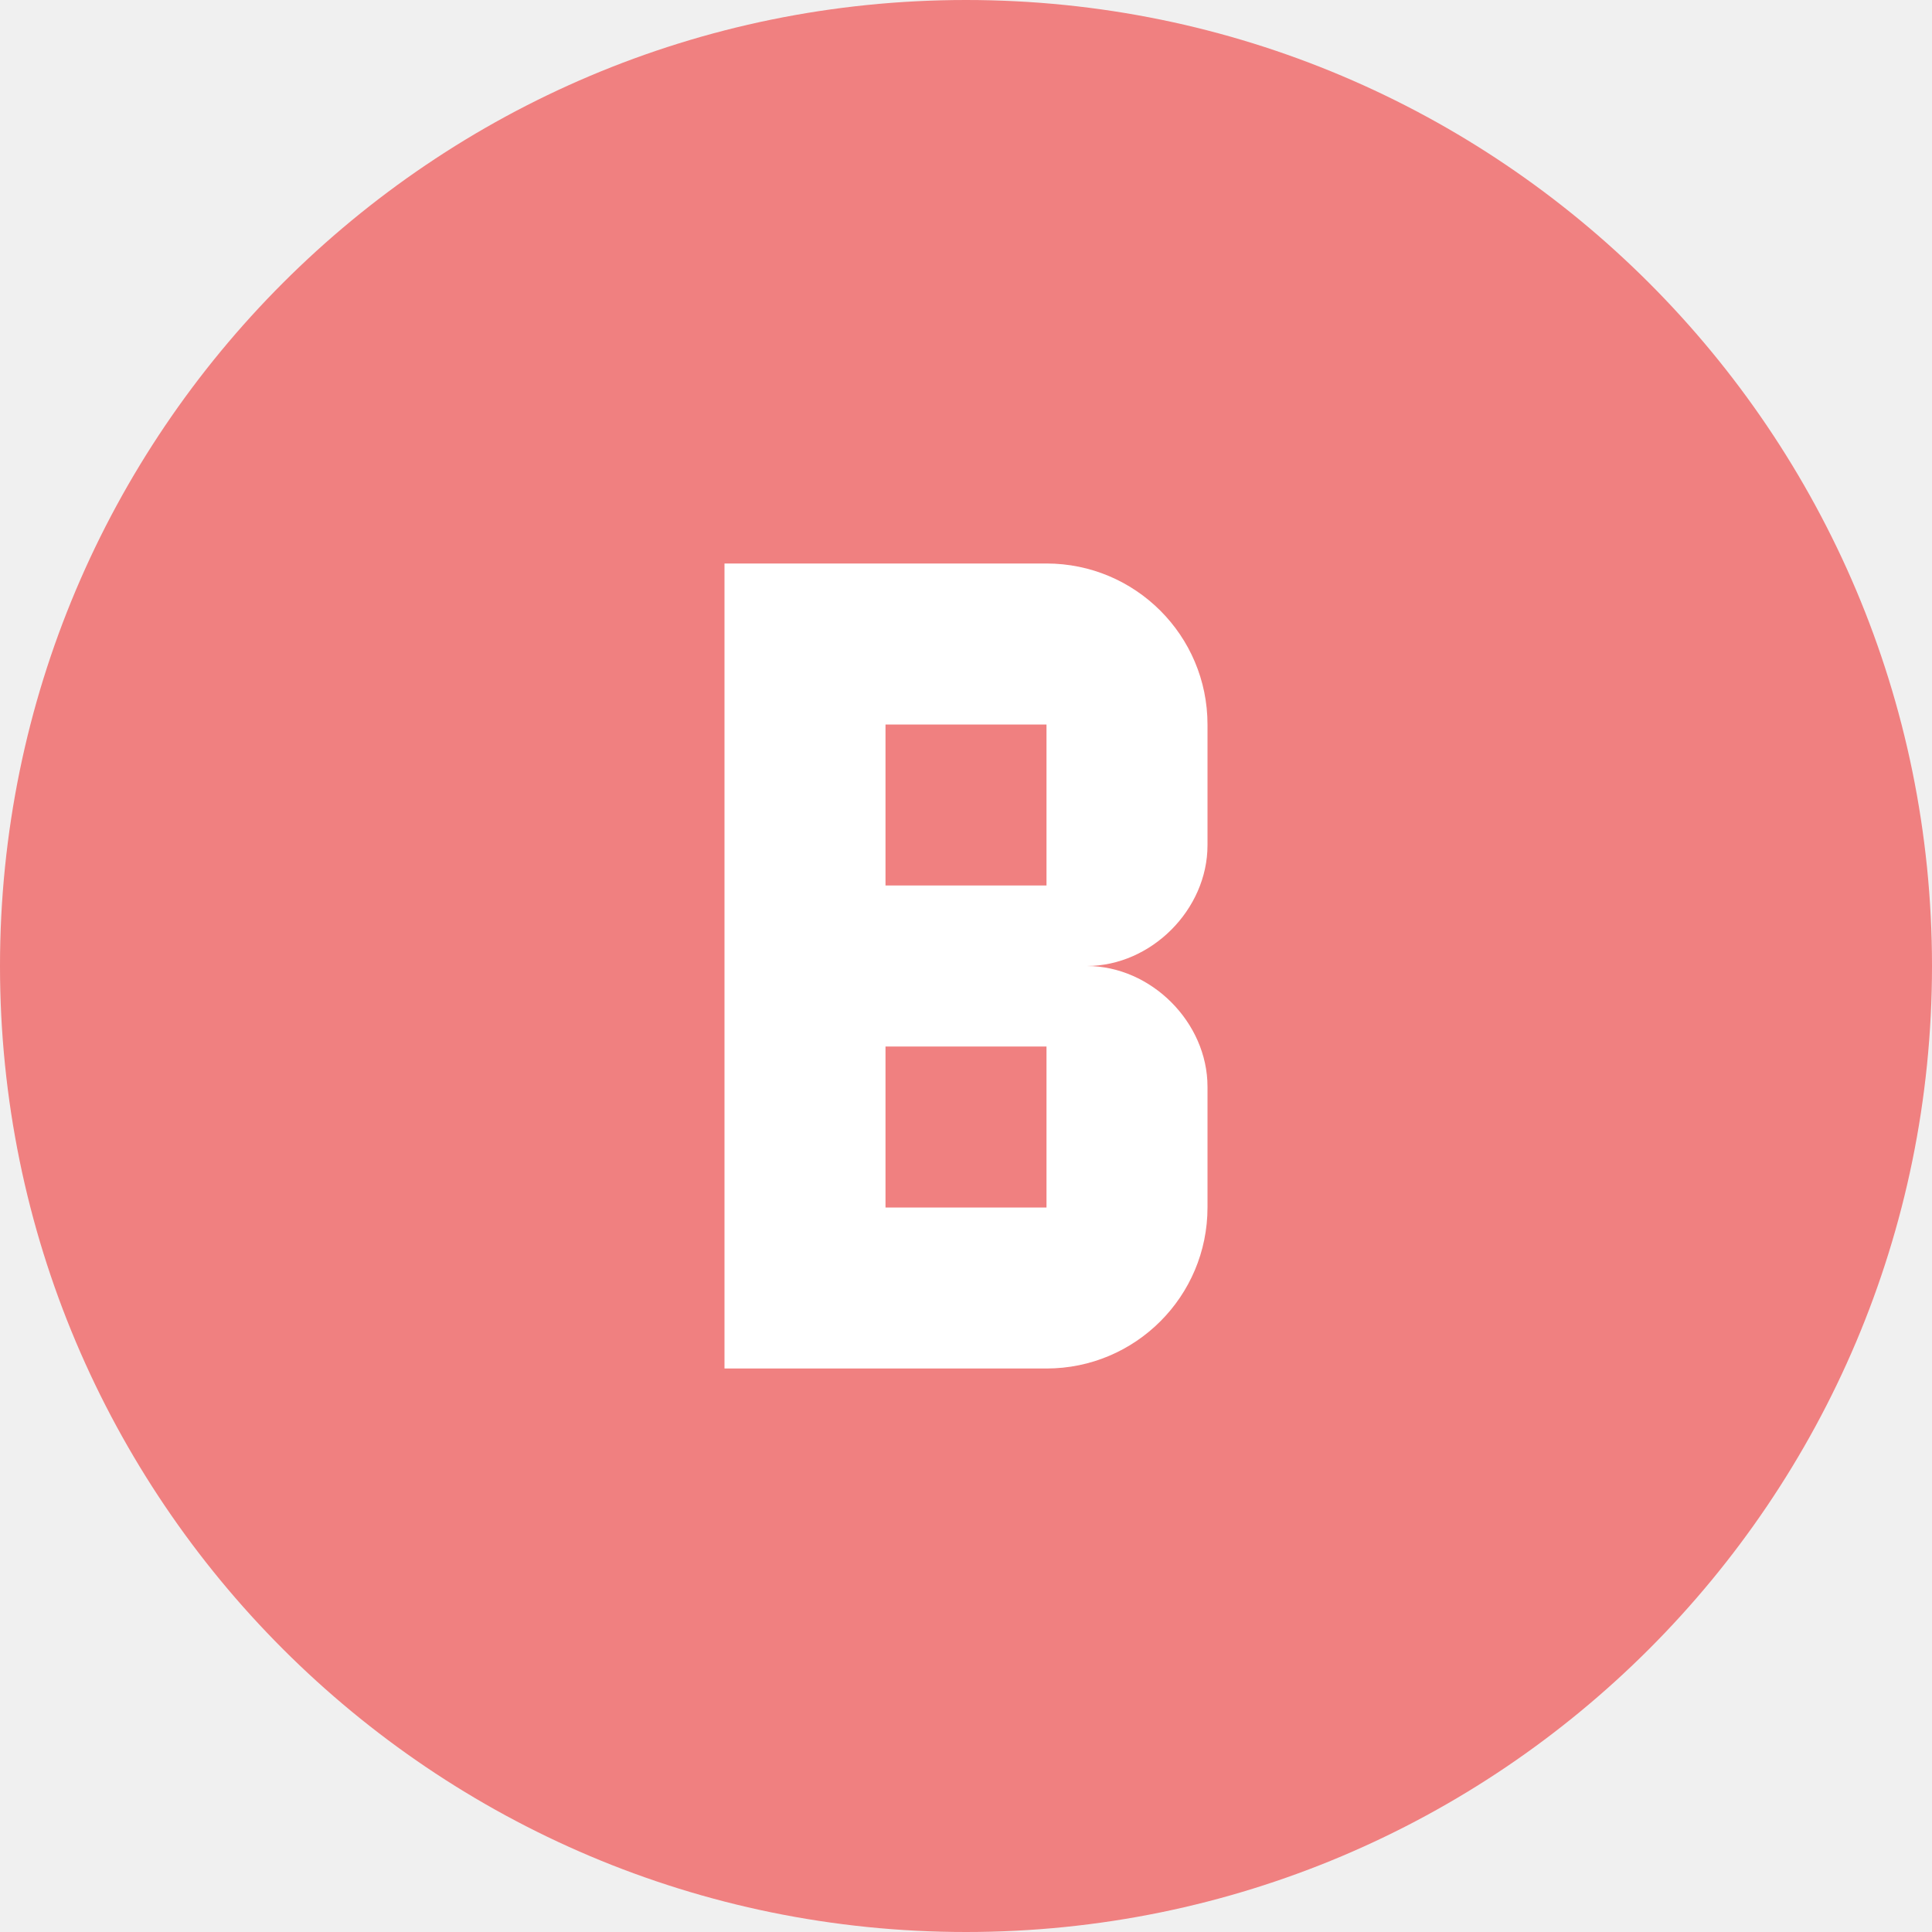
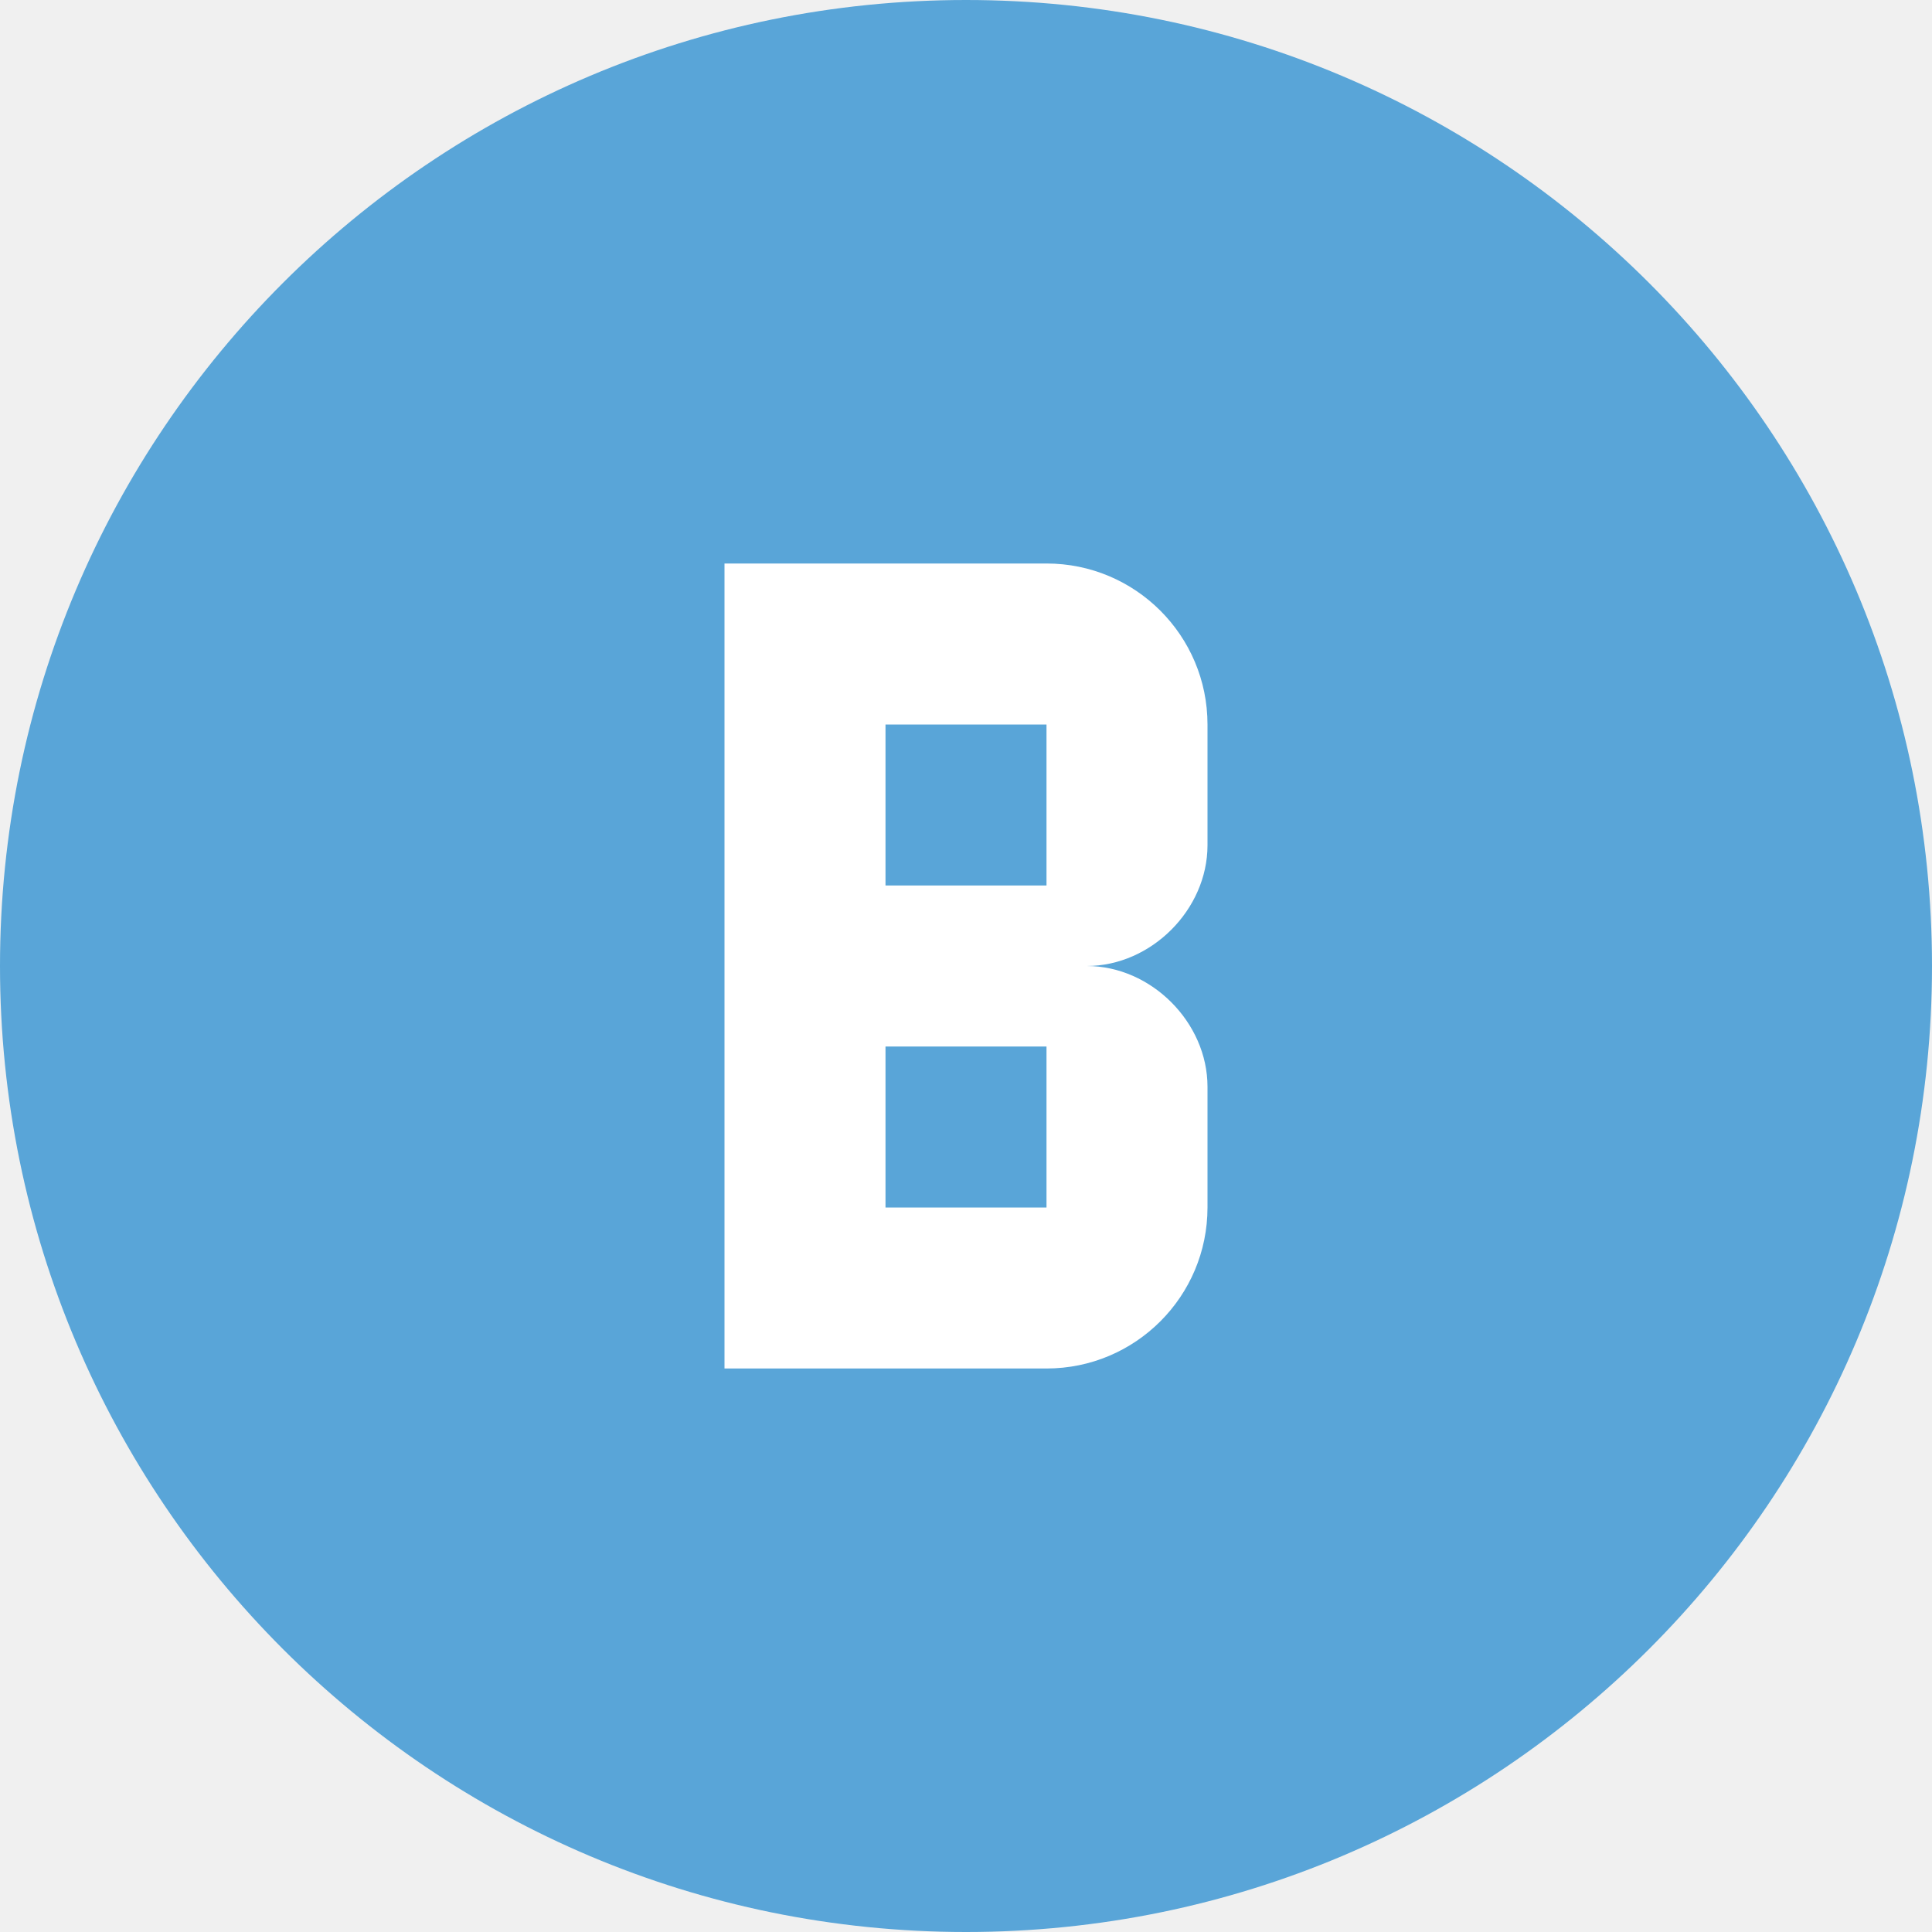
<svg xmlns="http://www.w3.org/2000/svg" viewBox="0 0 24 24">
-   <circle fill="#f08080" cx="12" cy="12" r="12" />
+   <circle fill="#59a5d8" cx="12" cy="12" r="12" />
  <path fill="#fff" d="M15,10.5V9A2,2 0 0,0 13,7H9V17H13A2,2 0 0,0 15,15V13.5C15,12.7 14.3,12 13.5,12C14.3,12 15,11.3 15,10.5M13,15H11V13H13V15M13,11H11V9H13V11Z" />
</svg>
